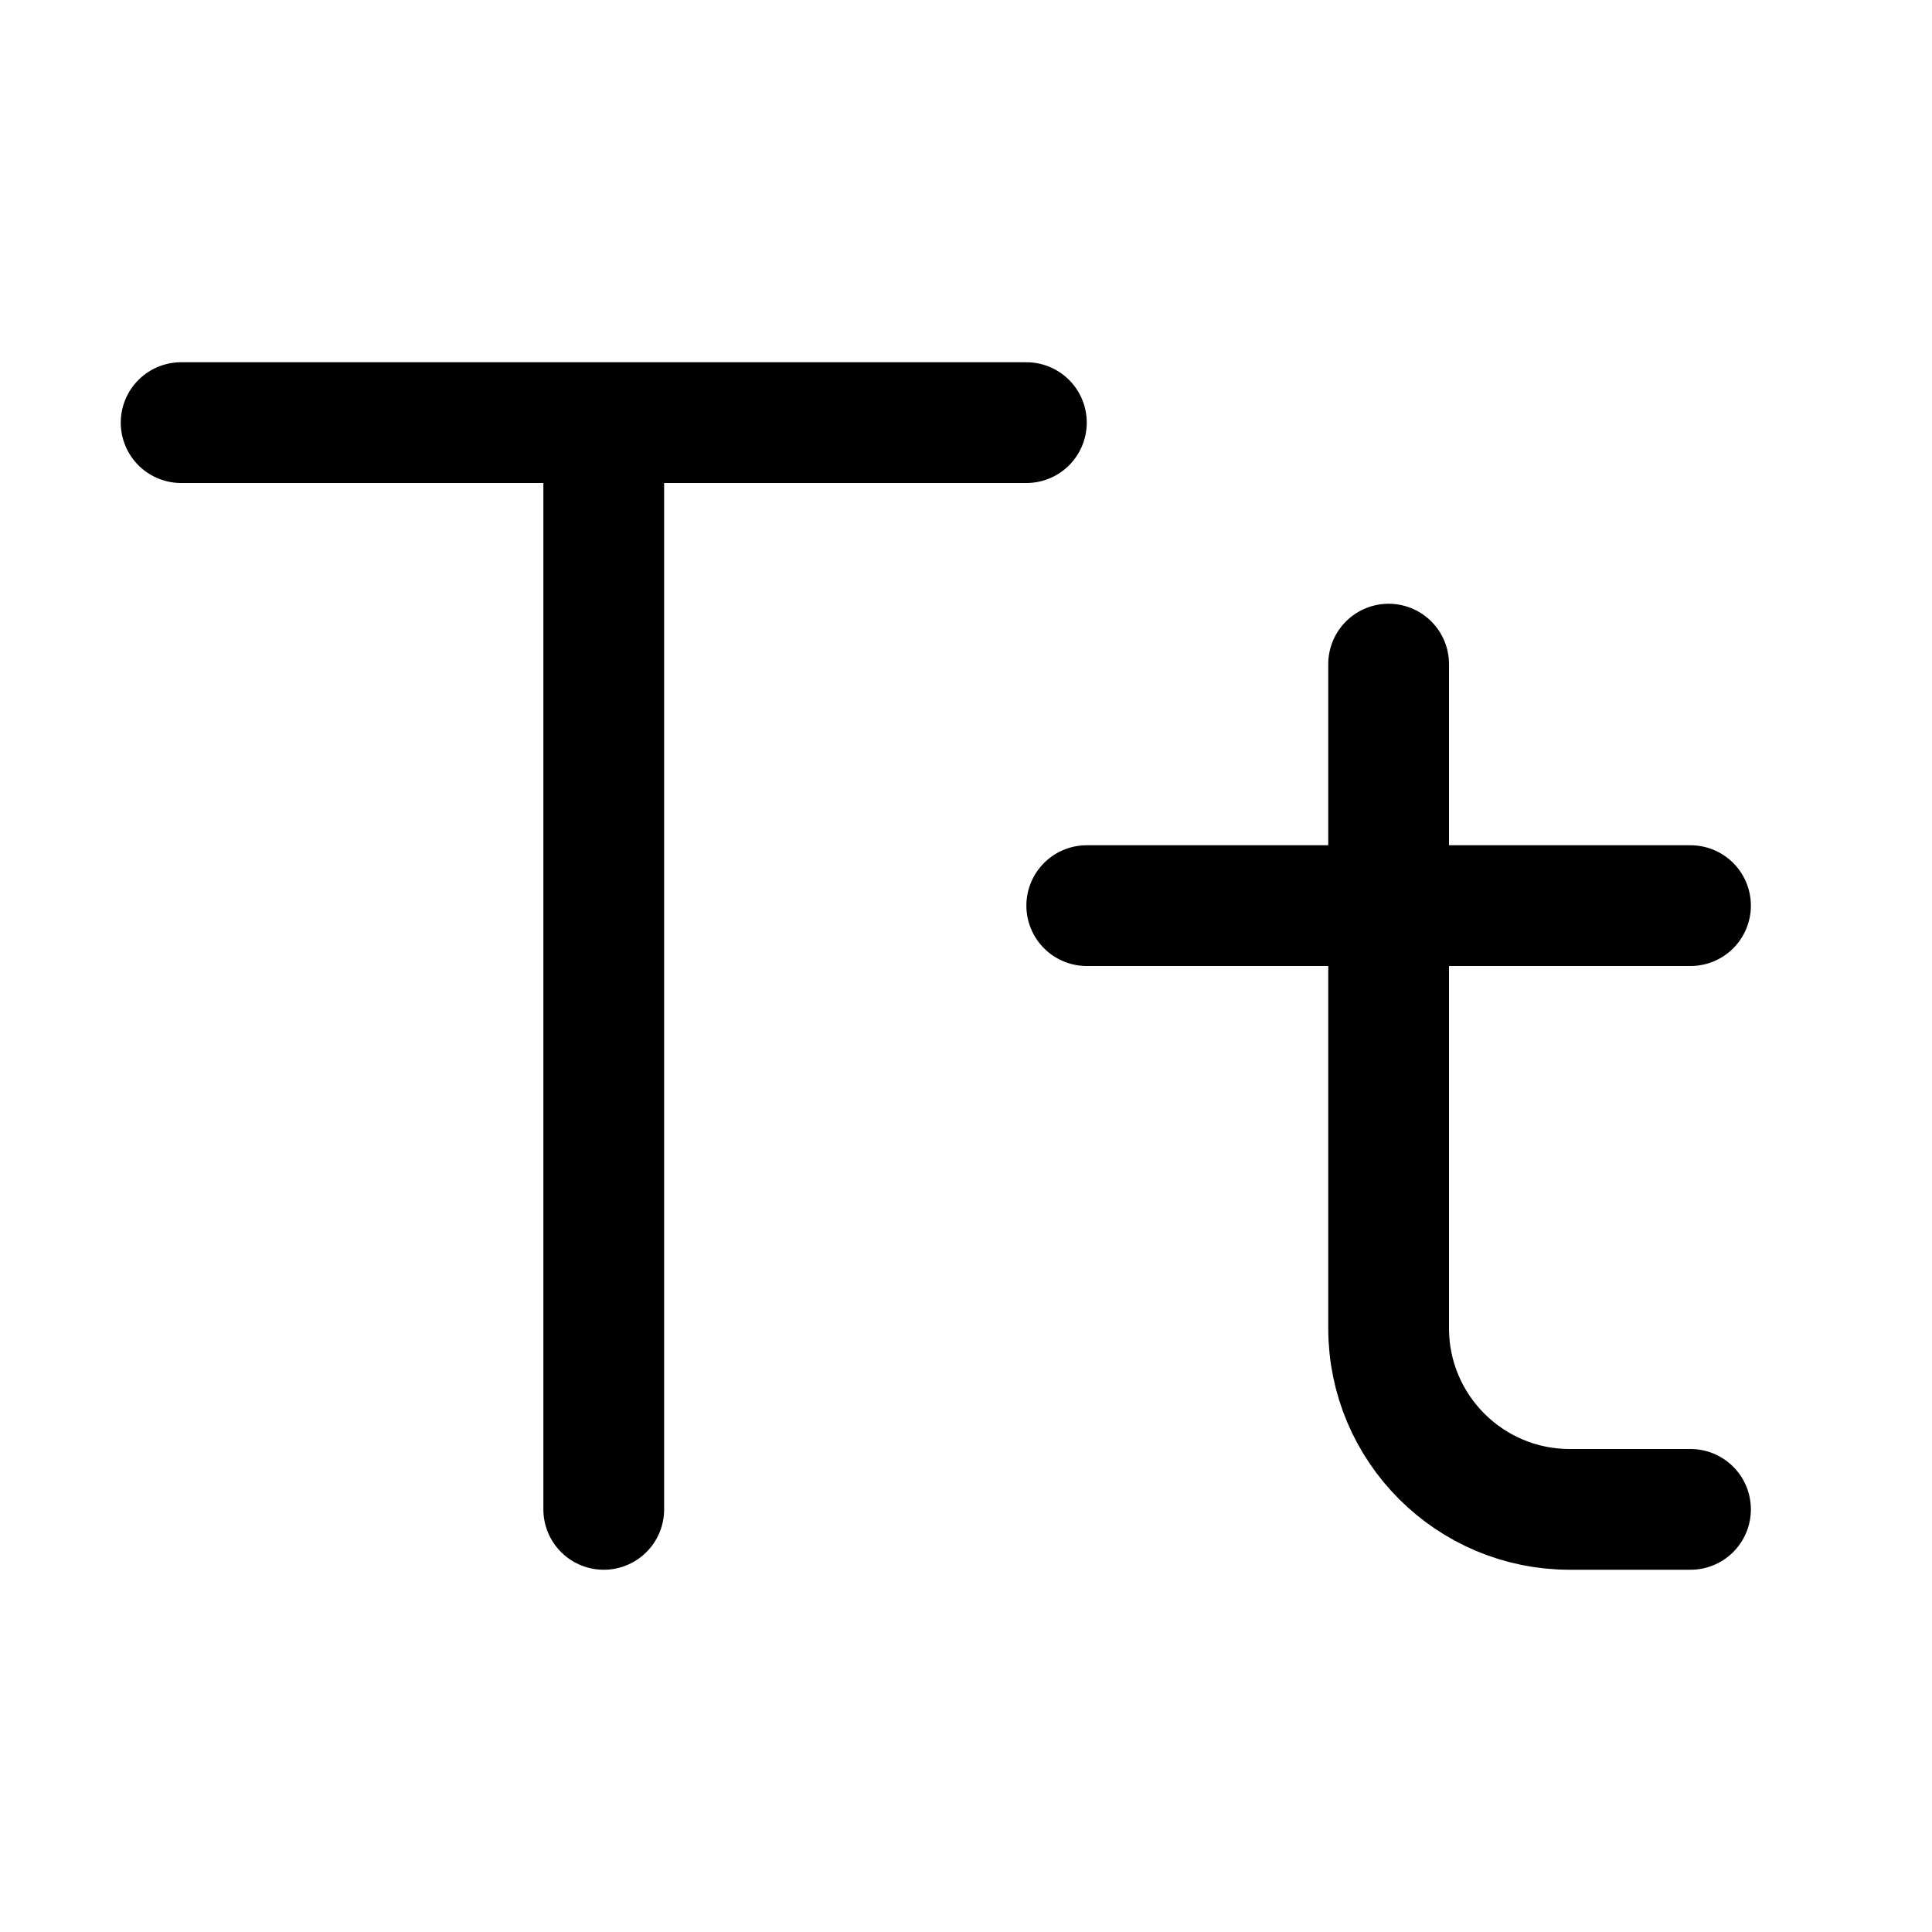
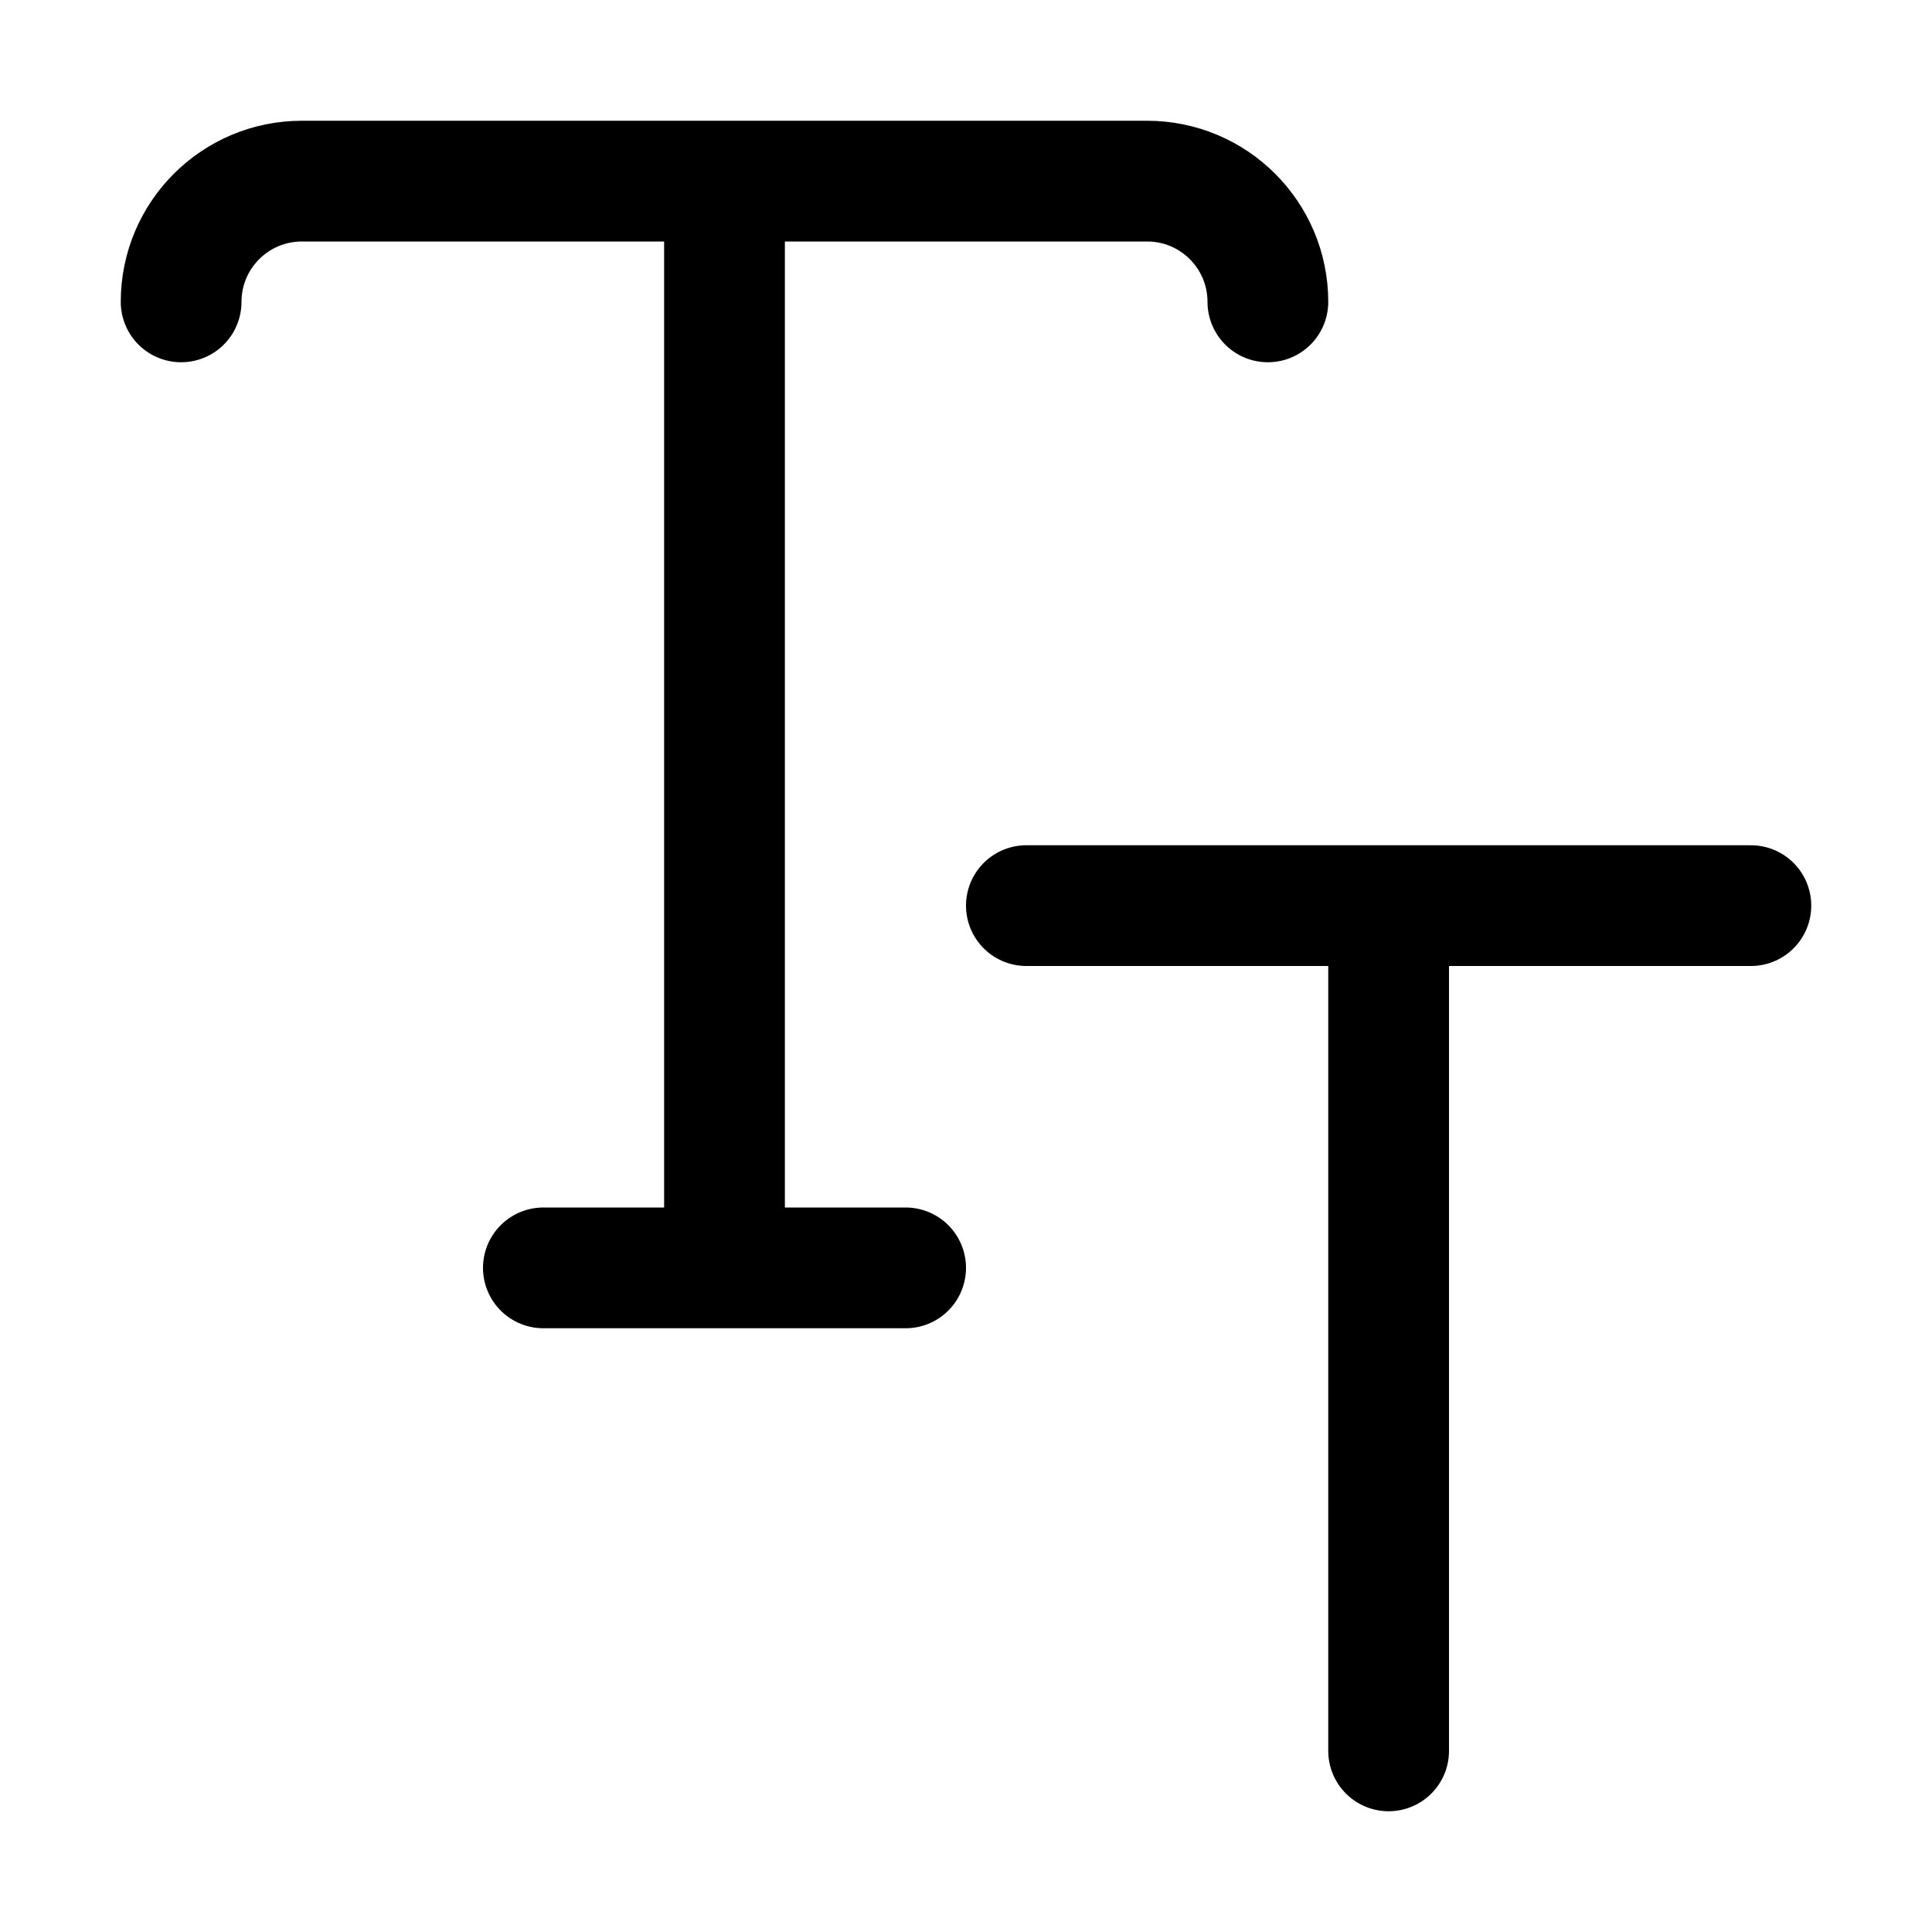
<svg xmlns="http://www.w3.org/2000/svg" fill="none" viewBox="0 0 16 16">
-   <path stroke="#000" stroke-linecap="round" stroke-linejoin="round" d="M1.5 3.5h7M5 3.5v9m4-5h5m-2.5-2V11a1.5 1.5 0 0 0 1.5 1.5h1" />
+   <path stroke="#000" stroke-linecap="round" d="M6 1.5H2.5a1 1 0 0 0-1 1m4.5-1h3.5a1 1 0 0 1 1 1M6 1.5v9m0 0H4.5m1.5 0h1.5m7-3h-6m3 0v7" />
</svg>
